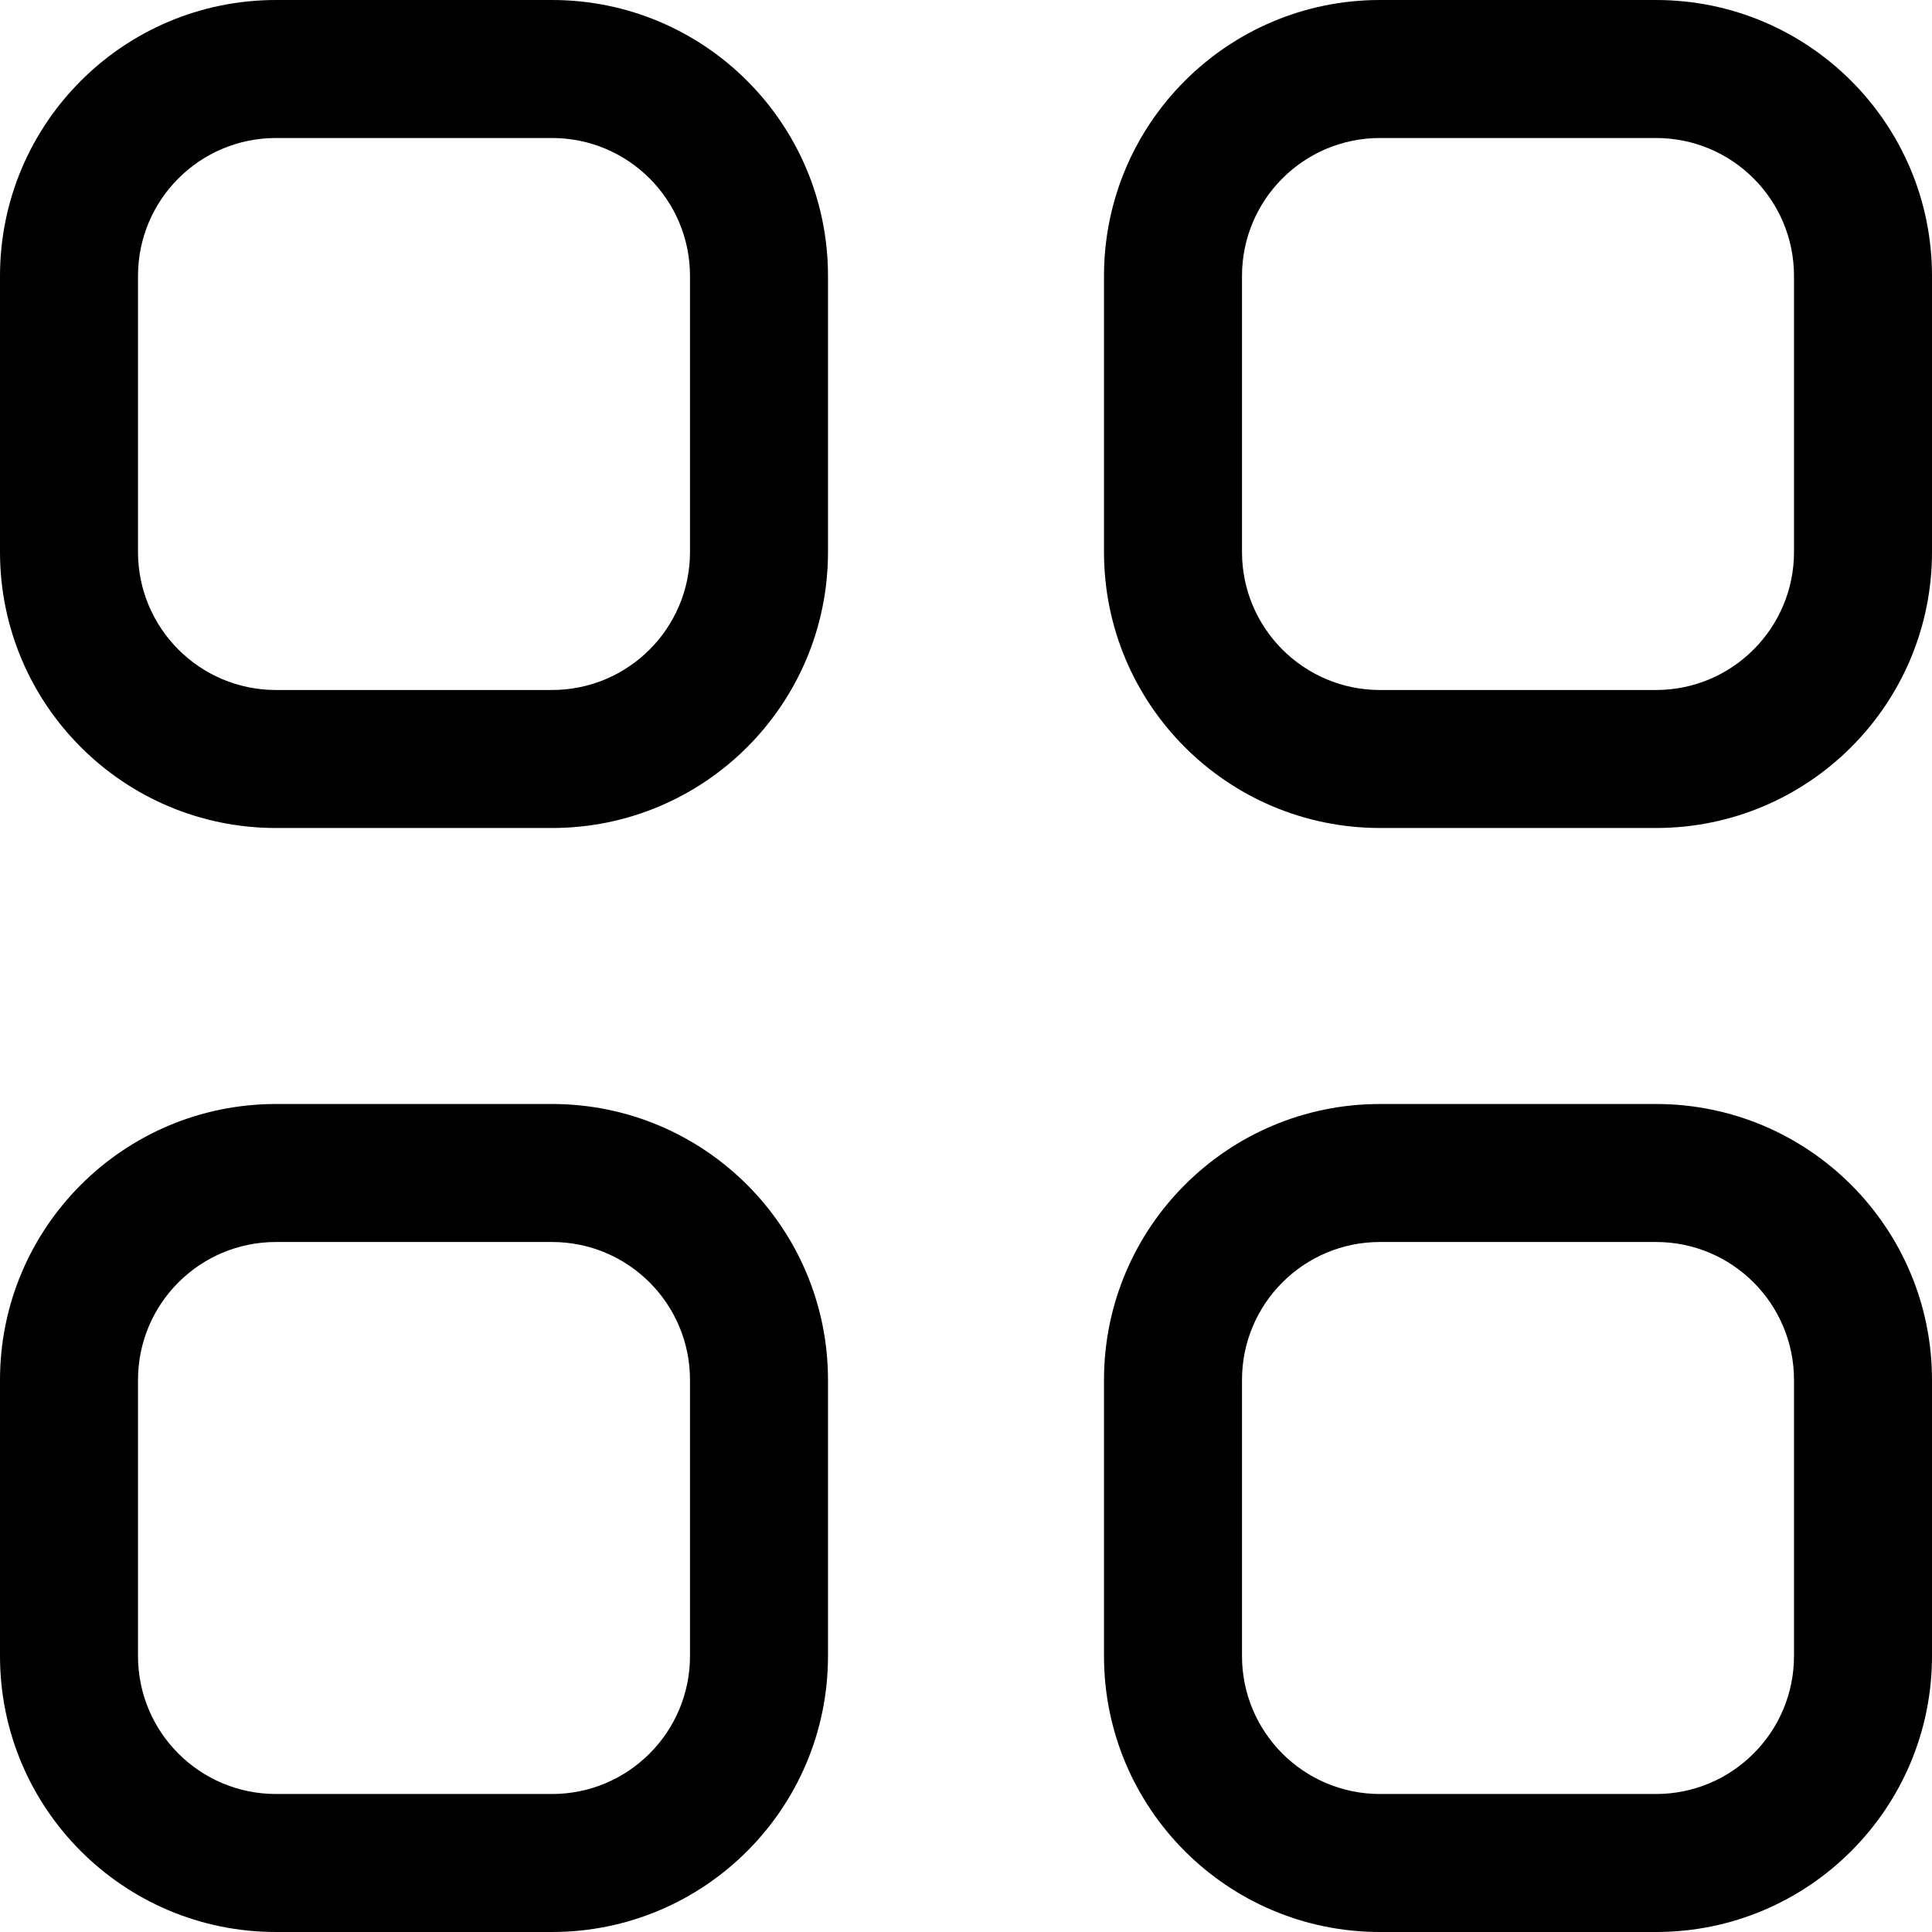
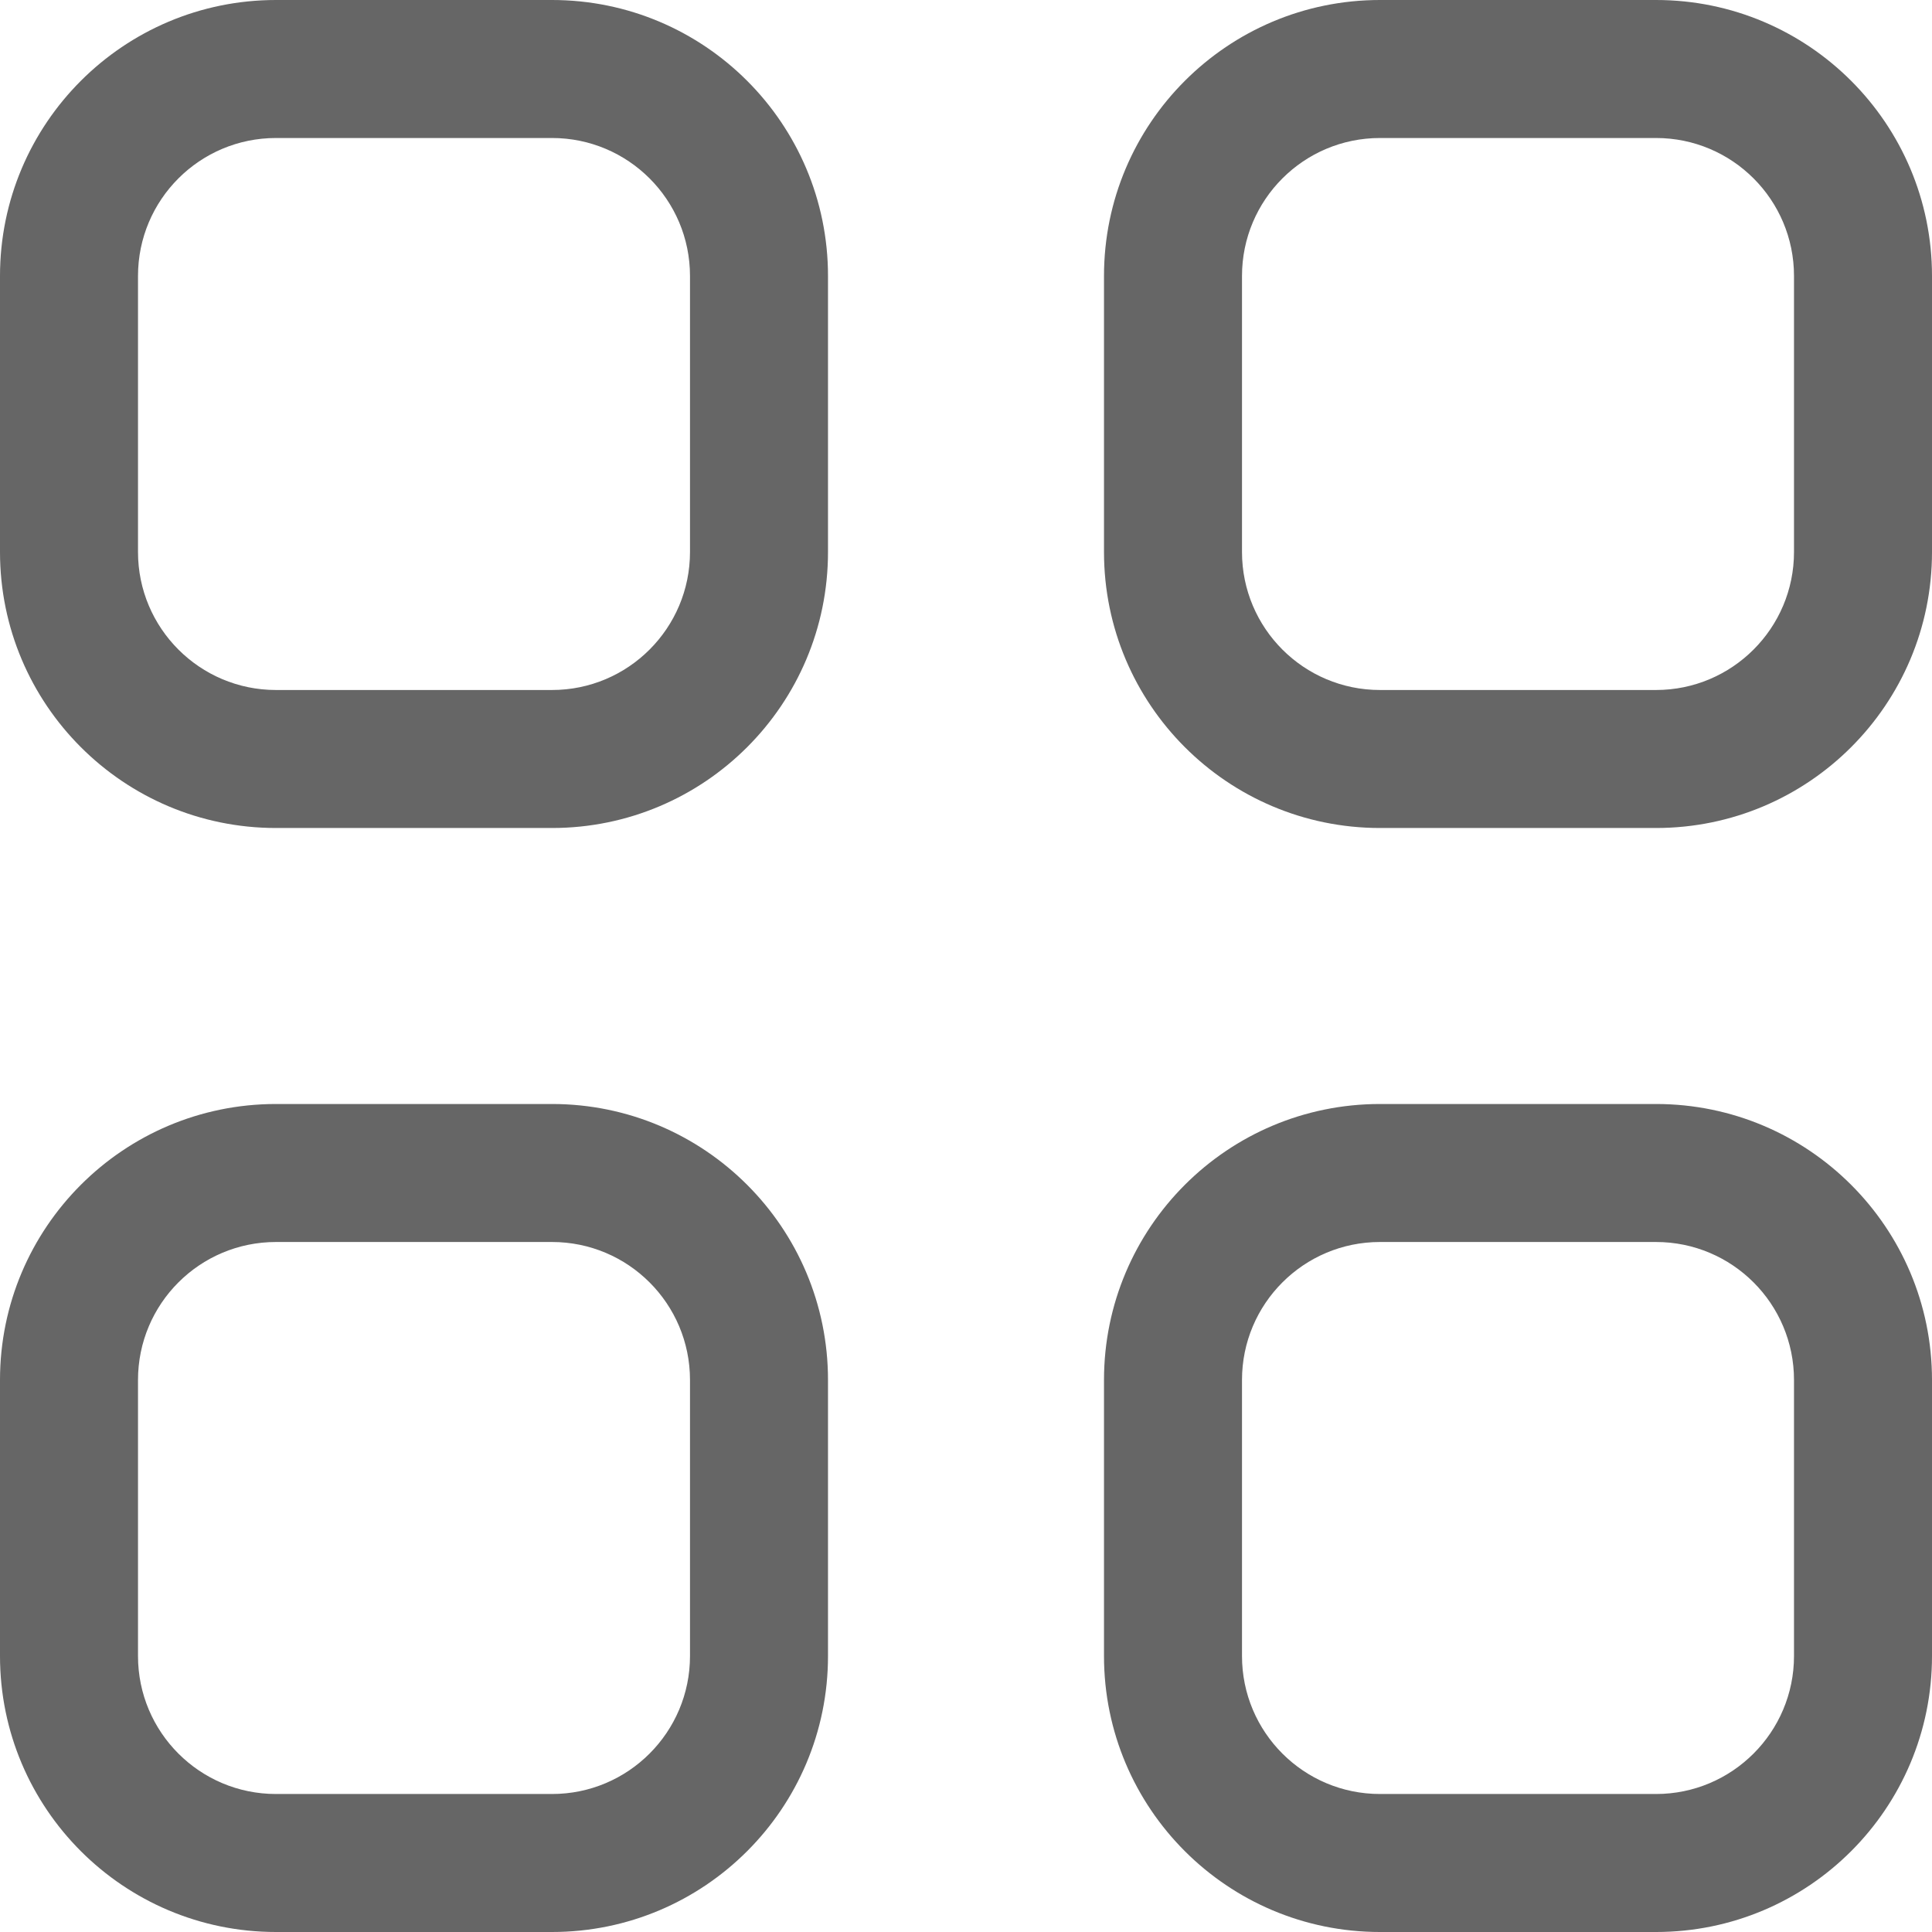
<svg xmlns="http://www.w3.org/2000/svg" version="1.1" id="Capa_1" x="0px" y="0px" width="612px" height="612px" viewBox="0 0 612 612" style="enable-background:new 0 0 612 612;" xml:space="preserve">
  <g>
    <g id="_x31__29_">
      <g>
-         <path d="M174.857,349.714H87.429C39.146,349.714,0,388.86,0,437.143v87.429C0,572.854,39.146,612,87.429,612h87.428     c48.283,0,87.429-39.146,87.429-87.429v-87.429C262.286,388.86,223.14,349.714,174.857,349.714z M218.571,524.571     c0,24.131-19.562,43.715-43.714,43.715H87.429c-24.152,0-43.714-19.562-43.714-43.715v-87.429     c0-24.152,19.562-43.714,43.714-43.714h87.428c24.152,0,43.714,19.562,43.714,43.714V524.571z M524.571,0h-87.429     c-48.282,0-87.429,39.146-87.429,87.429v87.429c0,48.282,39.146,87.428,87.429,87.428h87.429     c48.282,0,87.429-39.146,87.429-87.428V87.429C612,39.146,572.854,0,524.571,0z M568.286,174.857     c0,24.13-19.584,43.714-43.715,43.714h-87.429c-24.152,0-43.714-19.584-43.714-43.714V87.429     c0-24.152,19.562-43.714,43.714-43.714h87.429c24.152,0,43.715,19.562,43.715,43.714V174.857z M524.571,349.714h-87.429     c-48.282,0-87.429,39.146-87.429,87.429v87.429c0,48.282,39.146,87.429,87.429,87.429h87.429     C572.854,612,612,572.854,612,524.571v-87.429C612,388.86,572.854,349.714,524.571,349.714z M568.286,524.571     c0,24.131-19.584,43.715-43.715,43.715h-87.429c-24.152,0-43.714-19.562-43.714-43.715v-87.429     c0-24.152,19.562-43.714,43.714-43.714h87.429c24.152,0,43.715,19.562,43.715,43.714V524.571z M174.857,0H87.429     C39.146,0,0,39.146,0,87.429v87.429c0,48.282,39.146,87.428,87.429,87.428h87.428c48.283,0,87.429-39.146,87.429-87.428V87.429     C262.286,39.146,223.14,0,174.857,0z M218.571,174.857c0,24.13-19.562,43.714-43.714,43.714H87.429     c-24.152,0-43.714-19.584-43.714-43.714V87.429c0-24.152,19.562-43.714,43.714-43.714h87.428     c24.152,0,43.714,19.562,43.714,43.714V174.857z" />
+         <path d="M174.857,349.714H87.429C39.146,349.714,0,388.86,0,437.143v87.429C0,572.854,39.146,612,87.429,612h87.428     c48.283,0,87.429-39.146,87.429-87.429v-87.429C262.286,388.86,223.14,349.714,174.857,349.714z M218.571,524.571     c0,24.131-19.562,43.715-43.714,43.715H87.429c-24.152,0-43.714-19.562-43.714-43.715v-87.429     c0-24.152,19.562-43.714,43.714-43.714h87.428c24.152,0,43.714,19.562,43.714,43.714V524.571z M524.571,0h-87.429     c-48.282,0-87.429,39.146-87.429,87.429v87.429c0,48.282,39.146,87.428,87.429,87.428h87.429     c48.282,0,87.429-39.146,87.429-87.428V87.429C612,39.146,572.854,0,524.571,0z M568.286,174.857     c0,24.13-19.584,43.714-43.715,43.714h-87.429c-24.152,0-43.714-19.584-43.714-43.714V87.429     c0-24.152,19.562-43.714,43.714-43.714h87.429c24.152,0,43.715,19.562,43.715,43.714V174.857z M524.571,349.714h-87.429     c-48.282,0-87.429,39.146-87.429,87.429v87.429c0,48.282,39.146,87.429,87.429,87.429h87.429     C572.854,612,612,572.854,612,524.571v-87.429C612,388.86,572.854,349.714,524.571,349.714z M568.286,524.571     c0,24.131-19.584,43.715-43.715,43.715h-87.429c-24.152,0-43.714-19.562-43.714-43.715v-87.429     c0-24.152,19.562-43.714,43.714-43.714h87.429c24.152,0,43.715,19.562,43.715,43.714V524.571z M174.857,0H87.429     C39.146,0,0,39.146,0,87.429v87.429c0,48.282,39.146,87.428,87.429,87.428h87.428c48.283,0,87.429-39.146,87.429-87.428V87.429     C262.286,39.146,223.14,0,174.857,0z M218.571,174.857c0,24.13-19.562,43.714-43.714,43.714H87.429     c-24.152,0-43.714-19.584-43.714-43.714V87.429c0-24.152,19.562-43.714,43.714-43.714h87.428     c24.152,0,43.714,19.562,43.714,43.714V174.857z" fill="rgba(0, 0, 0, 0.6)" />
      </g>
    </g>
  </g>
  <g>
</g>
  <g>
</g>
  <g>
</g>
  <g>
</g>
  <g>
</g>
  <g>
</g>
  <g>
</g>
  <g>
</g>
  <g>
</g>
  <g>
</g>
  <g>
</g>
  <g>
</g>
  <g>
</g>
  <g>
</g>
  <g>
</g>
</svg>
